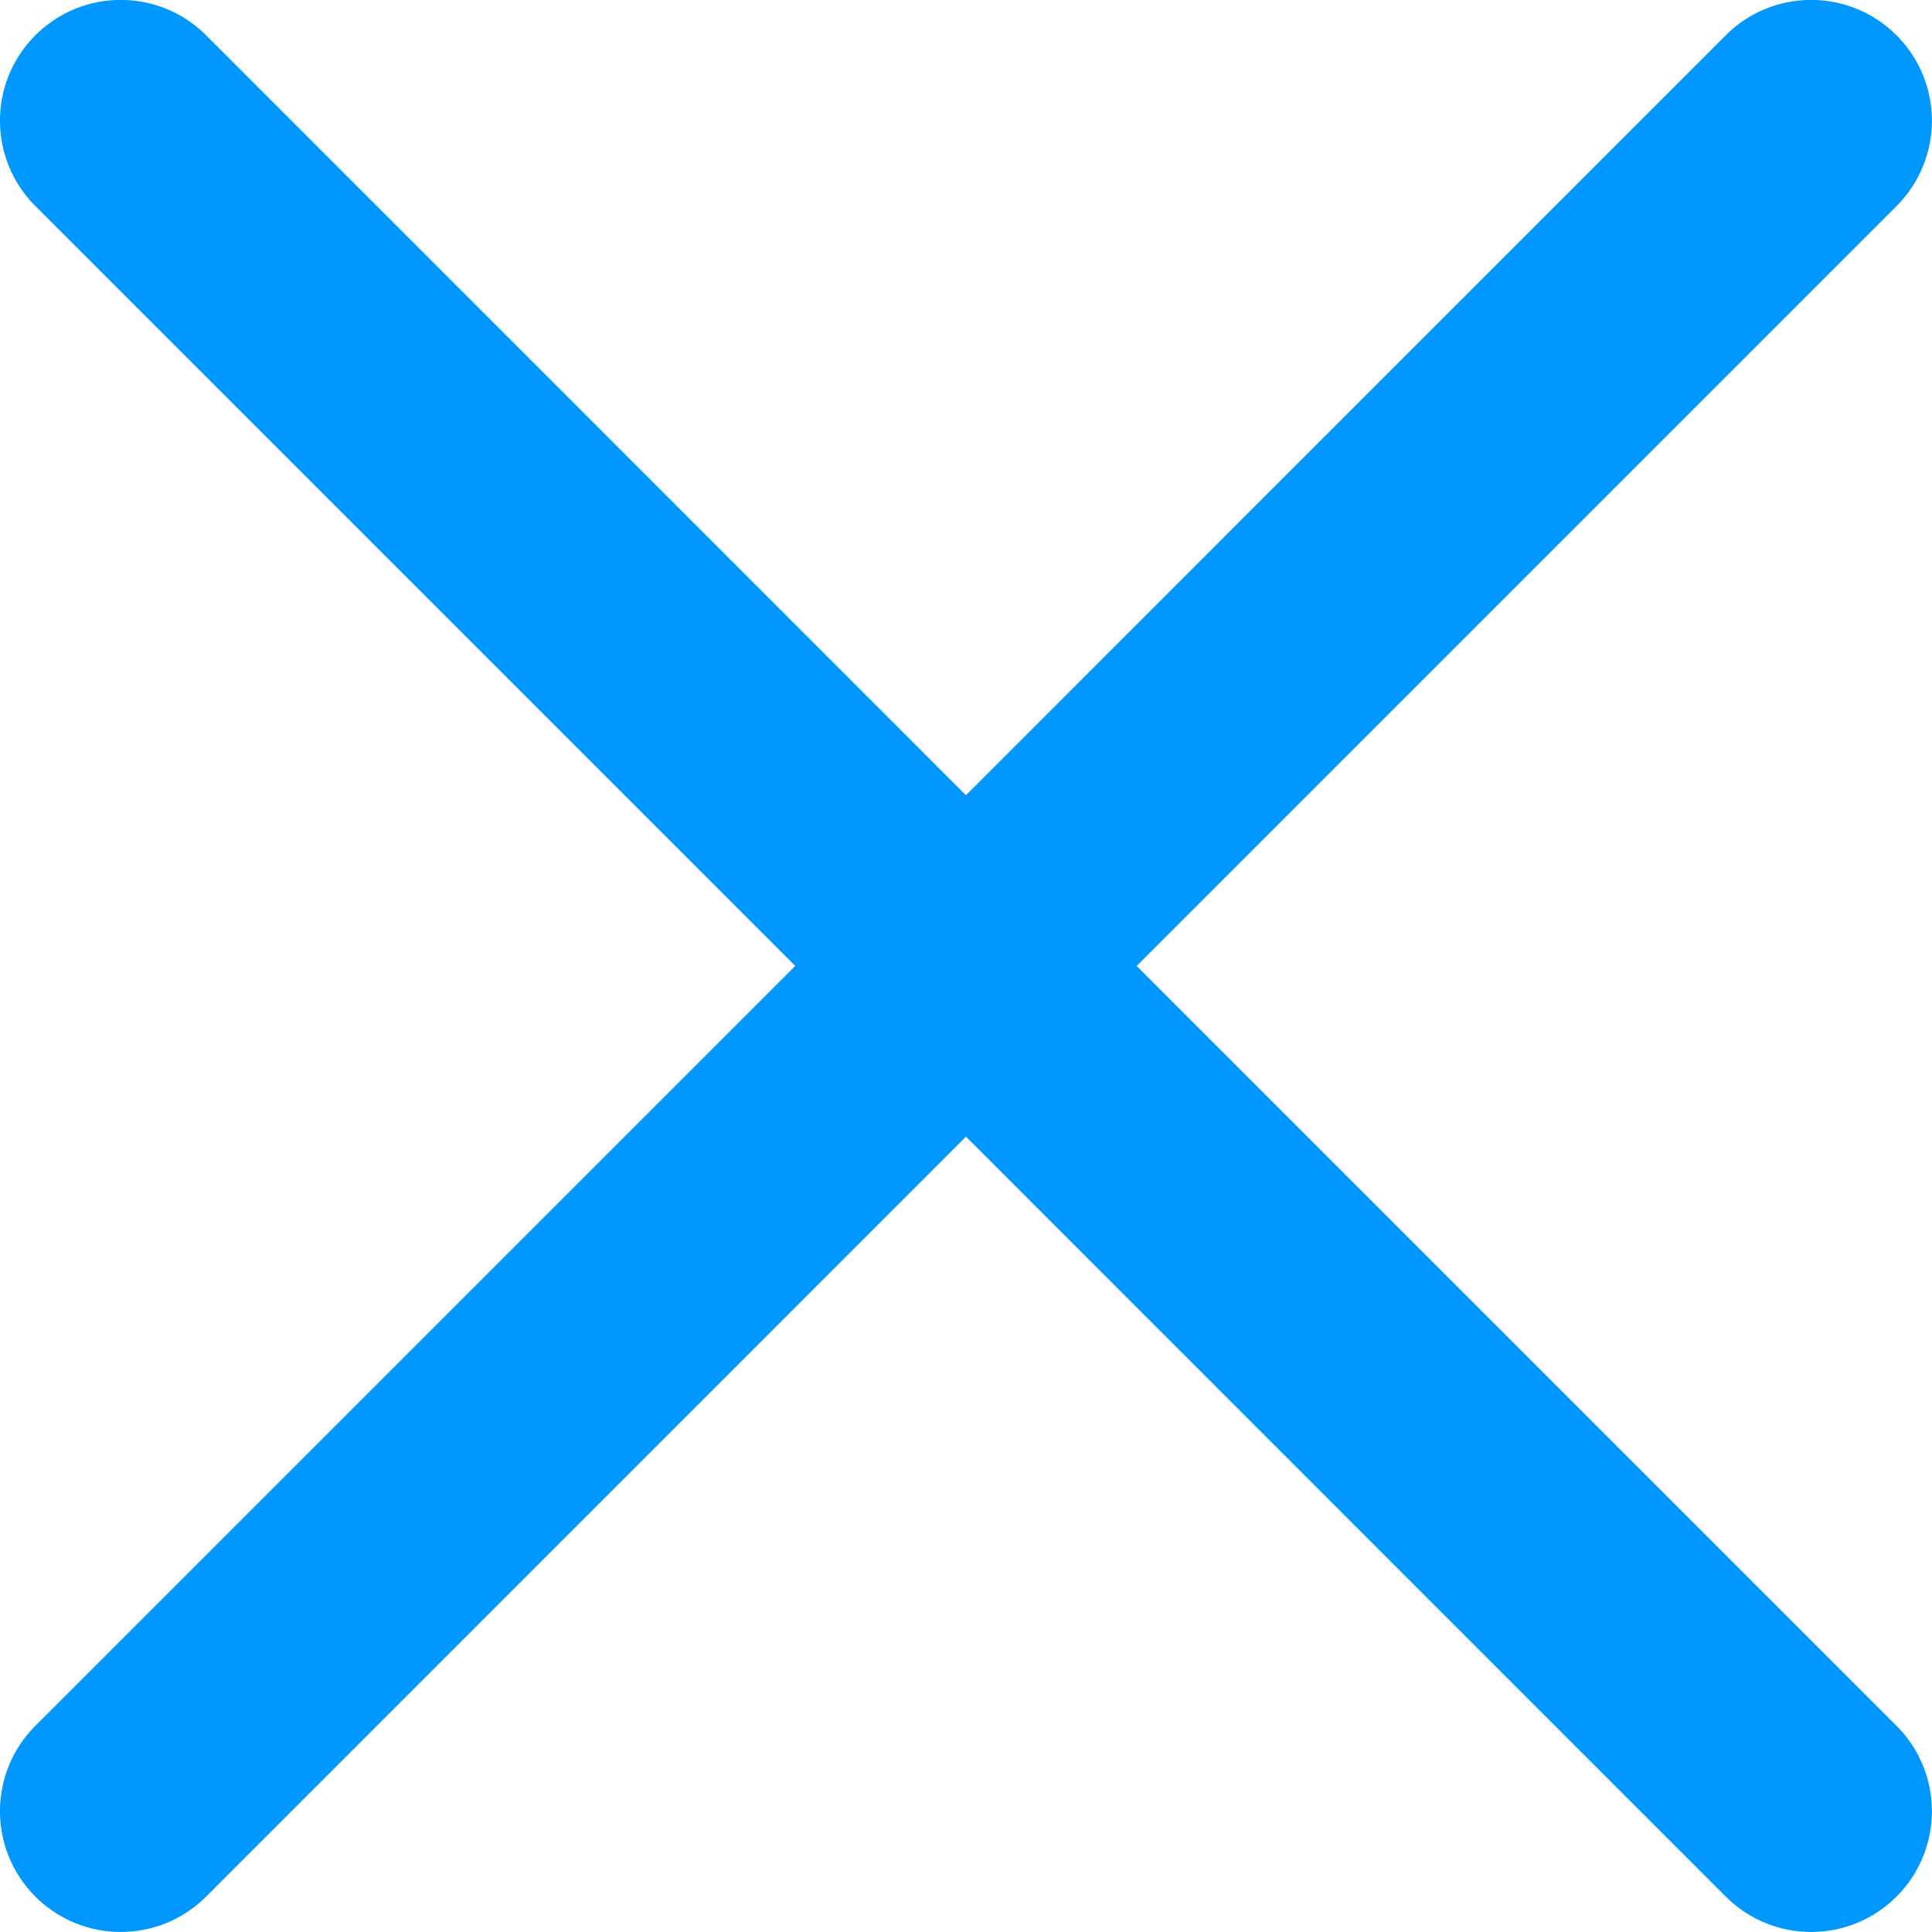
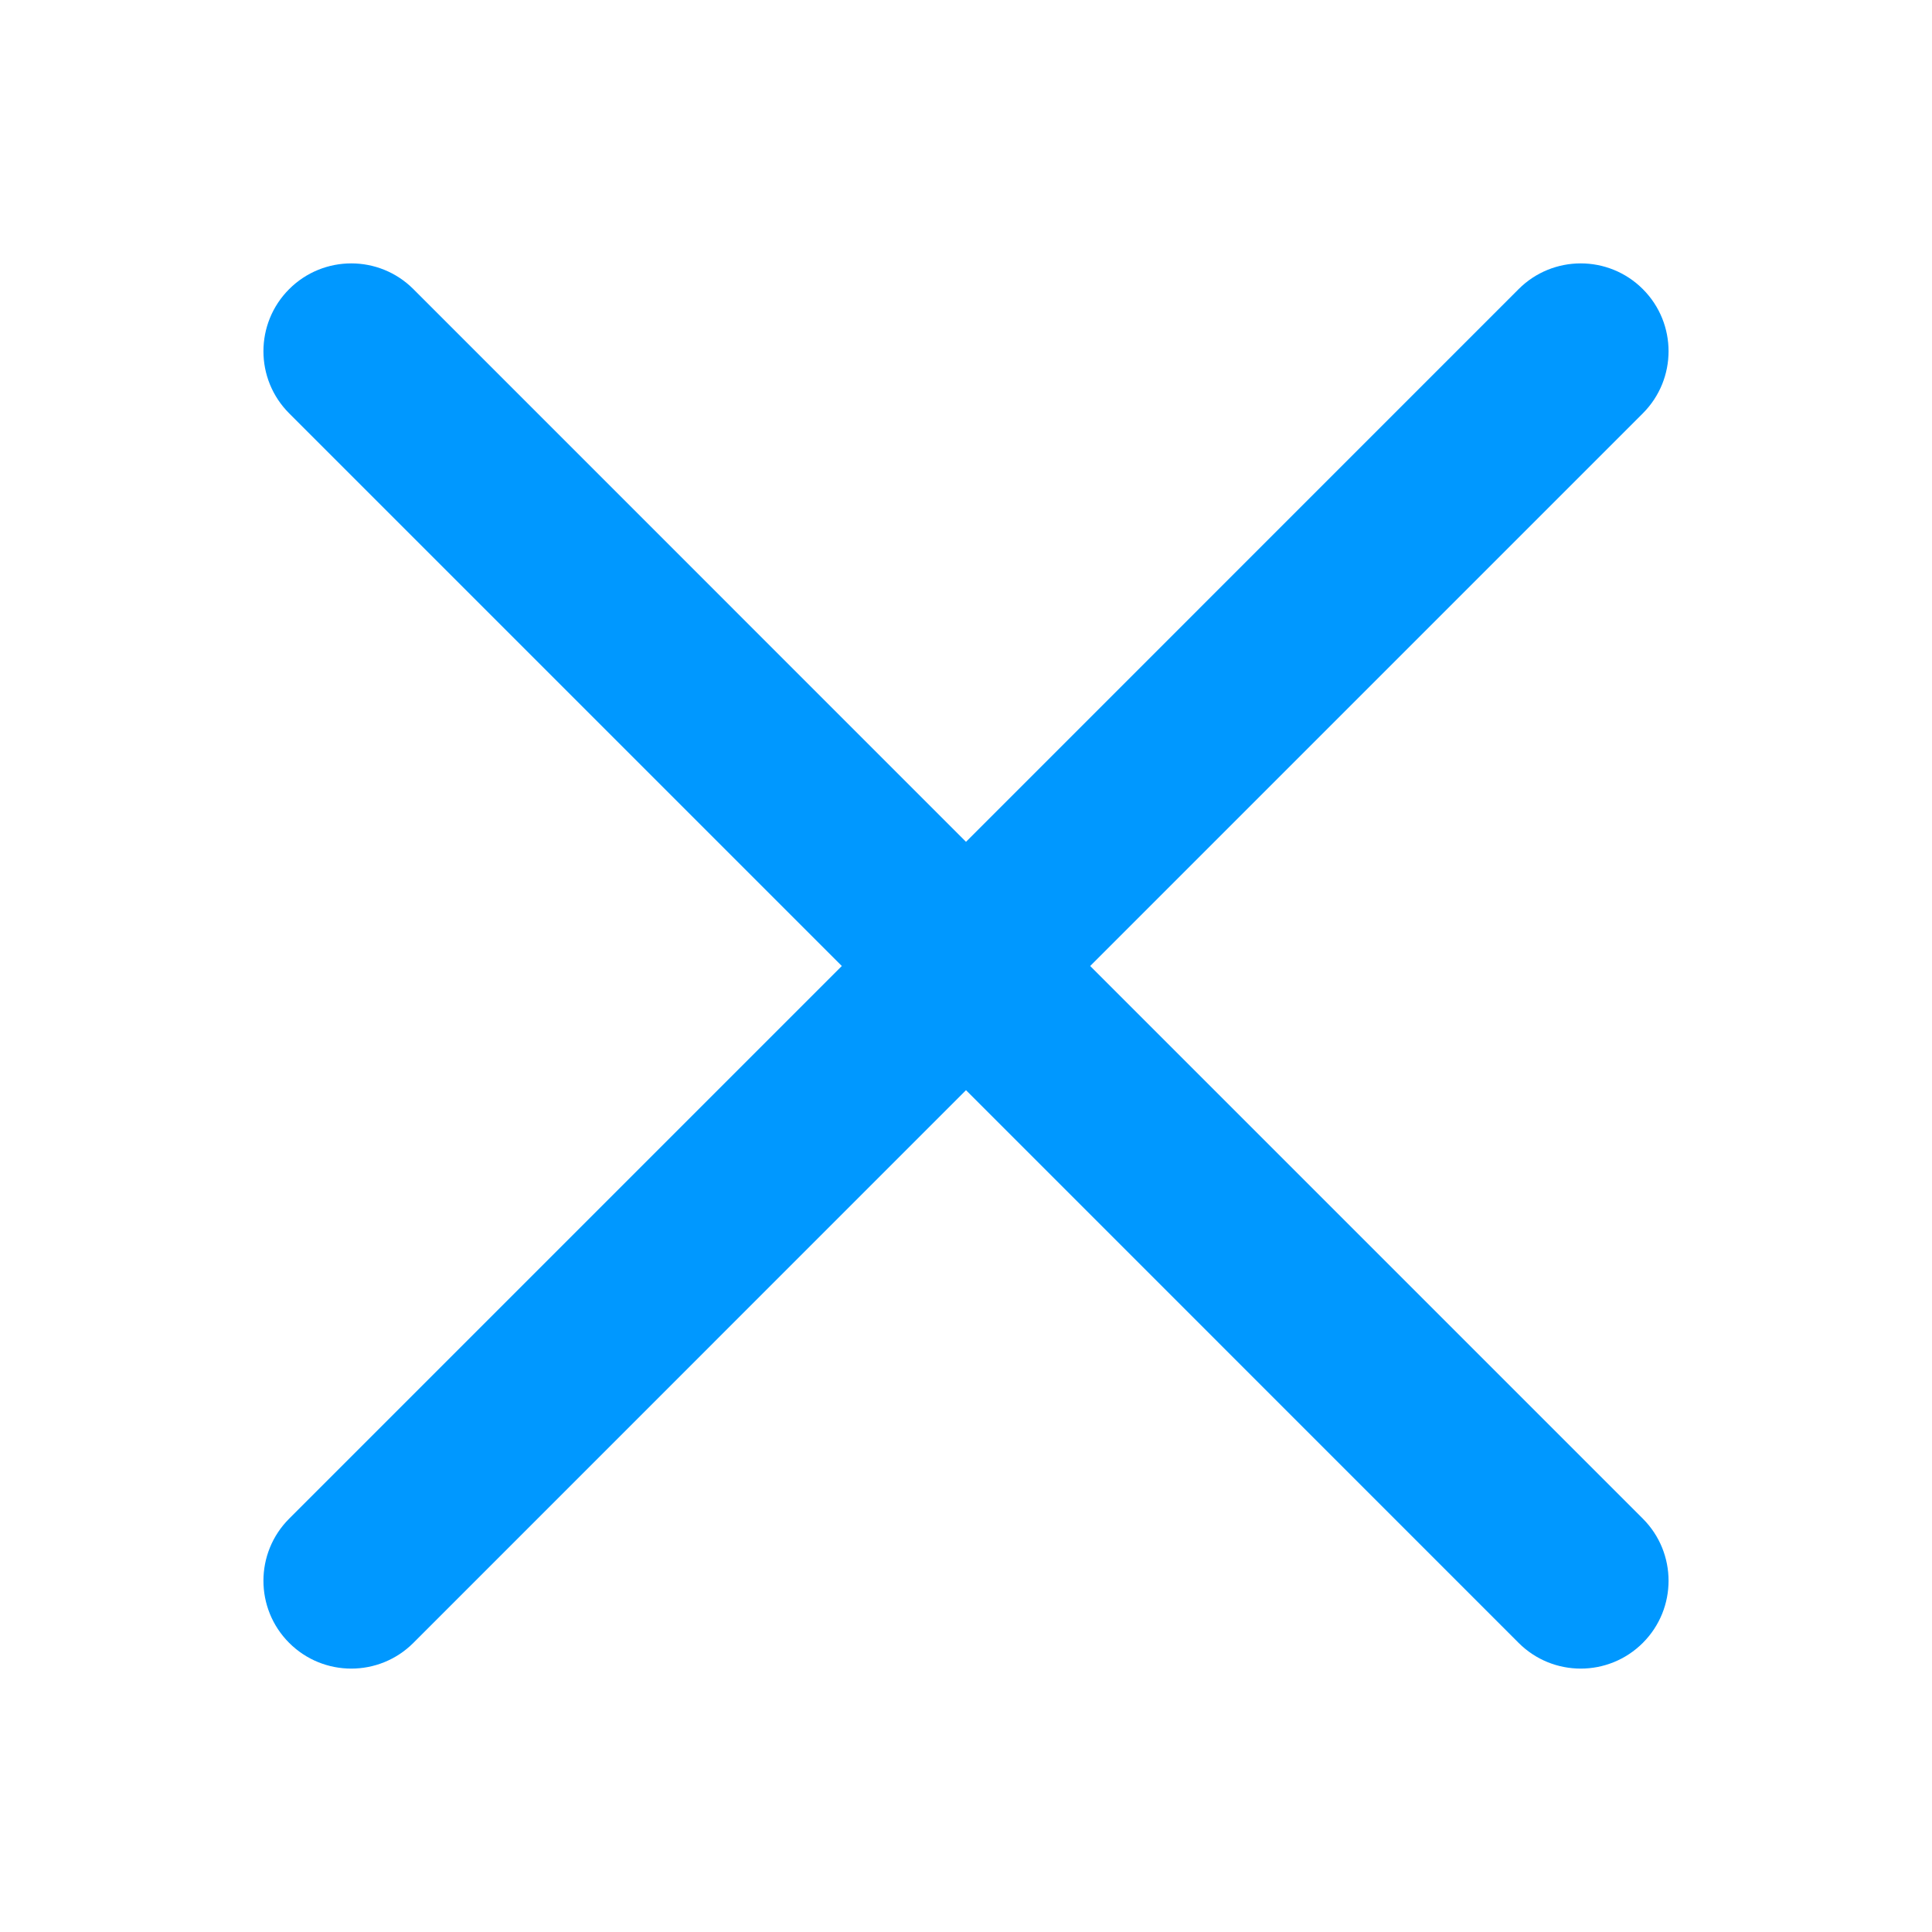
- <svg xmlns="http://www.w3.org/2000/svg" width="16" height="16.001" viewBox="0 0 16 16.001">
-   <path fill="#0098ff" d="M2997.414,700l6.293-6.293a1,1,0,0,0-1.414-1.415L2996,698.586l-6.293-6.294a1,1,0,0,0-1.414,1.415l6.293,6.293-6.293,6.293a1,1,0,0,0,1.414,1.415l6.293-6.294,6.293,6.294a1,1,0,0,0,1.414-1.415Z" transform="translate(-2988 -692)" />
+ <svg xmlns="http://www.w3.org/2000/svg" width="22" height="22" viewBox="0 0 22 22">
+   <path fill="#0098ff" d="M2997.414,700l6.293-6.293a1,1,0,0,0-1.414-1.415L2996,698.586l-6.293-6.294a1,1,0,0,0-1.414,1.415l6.293,6.293-6.293,6.293a1,1,0,0,0,1.414,1.415l6.293-6.294,6.293,6.294a1,1,0,0,0,1.414-1.415Z" transform="translate(-2985 -689)" />
</svg>
